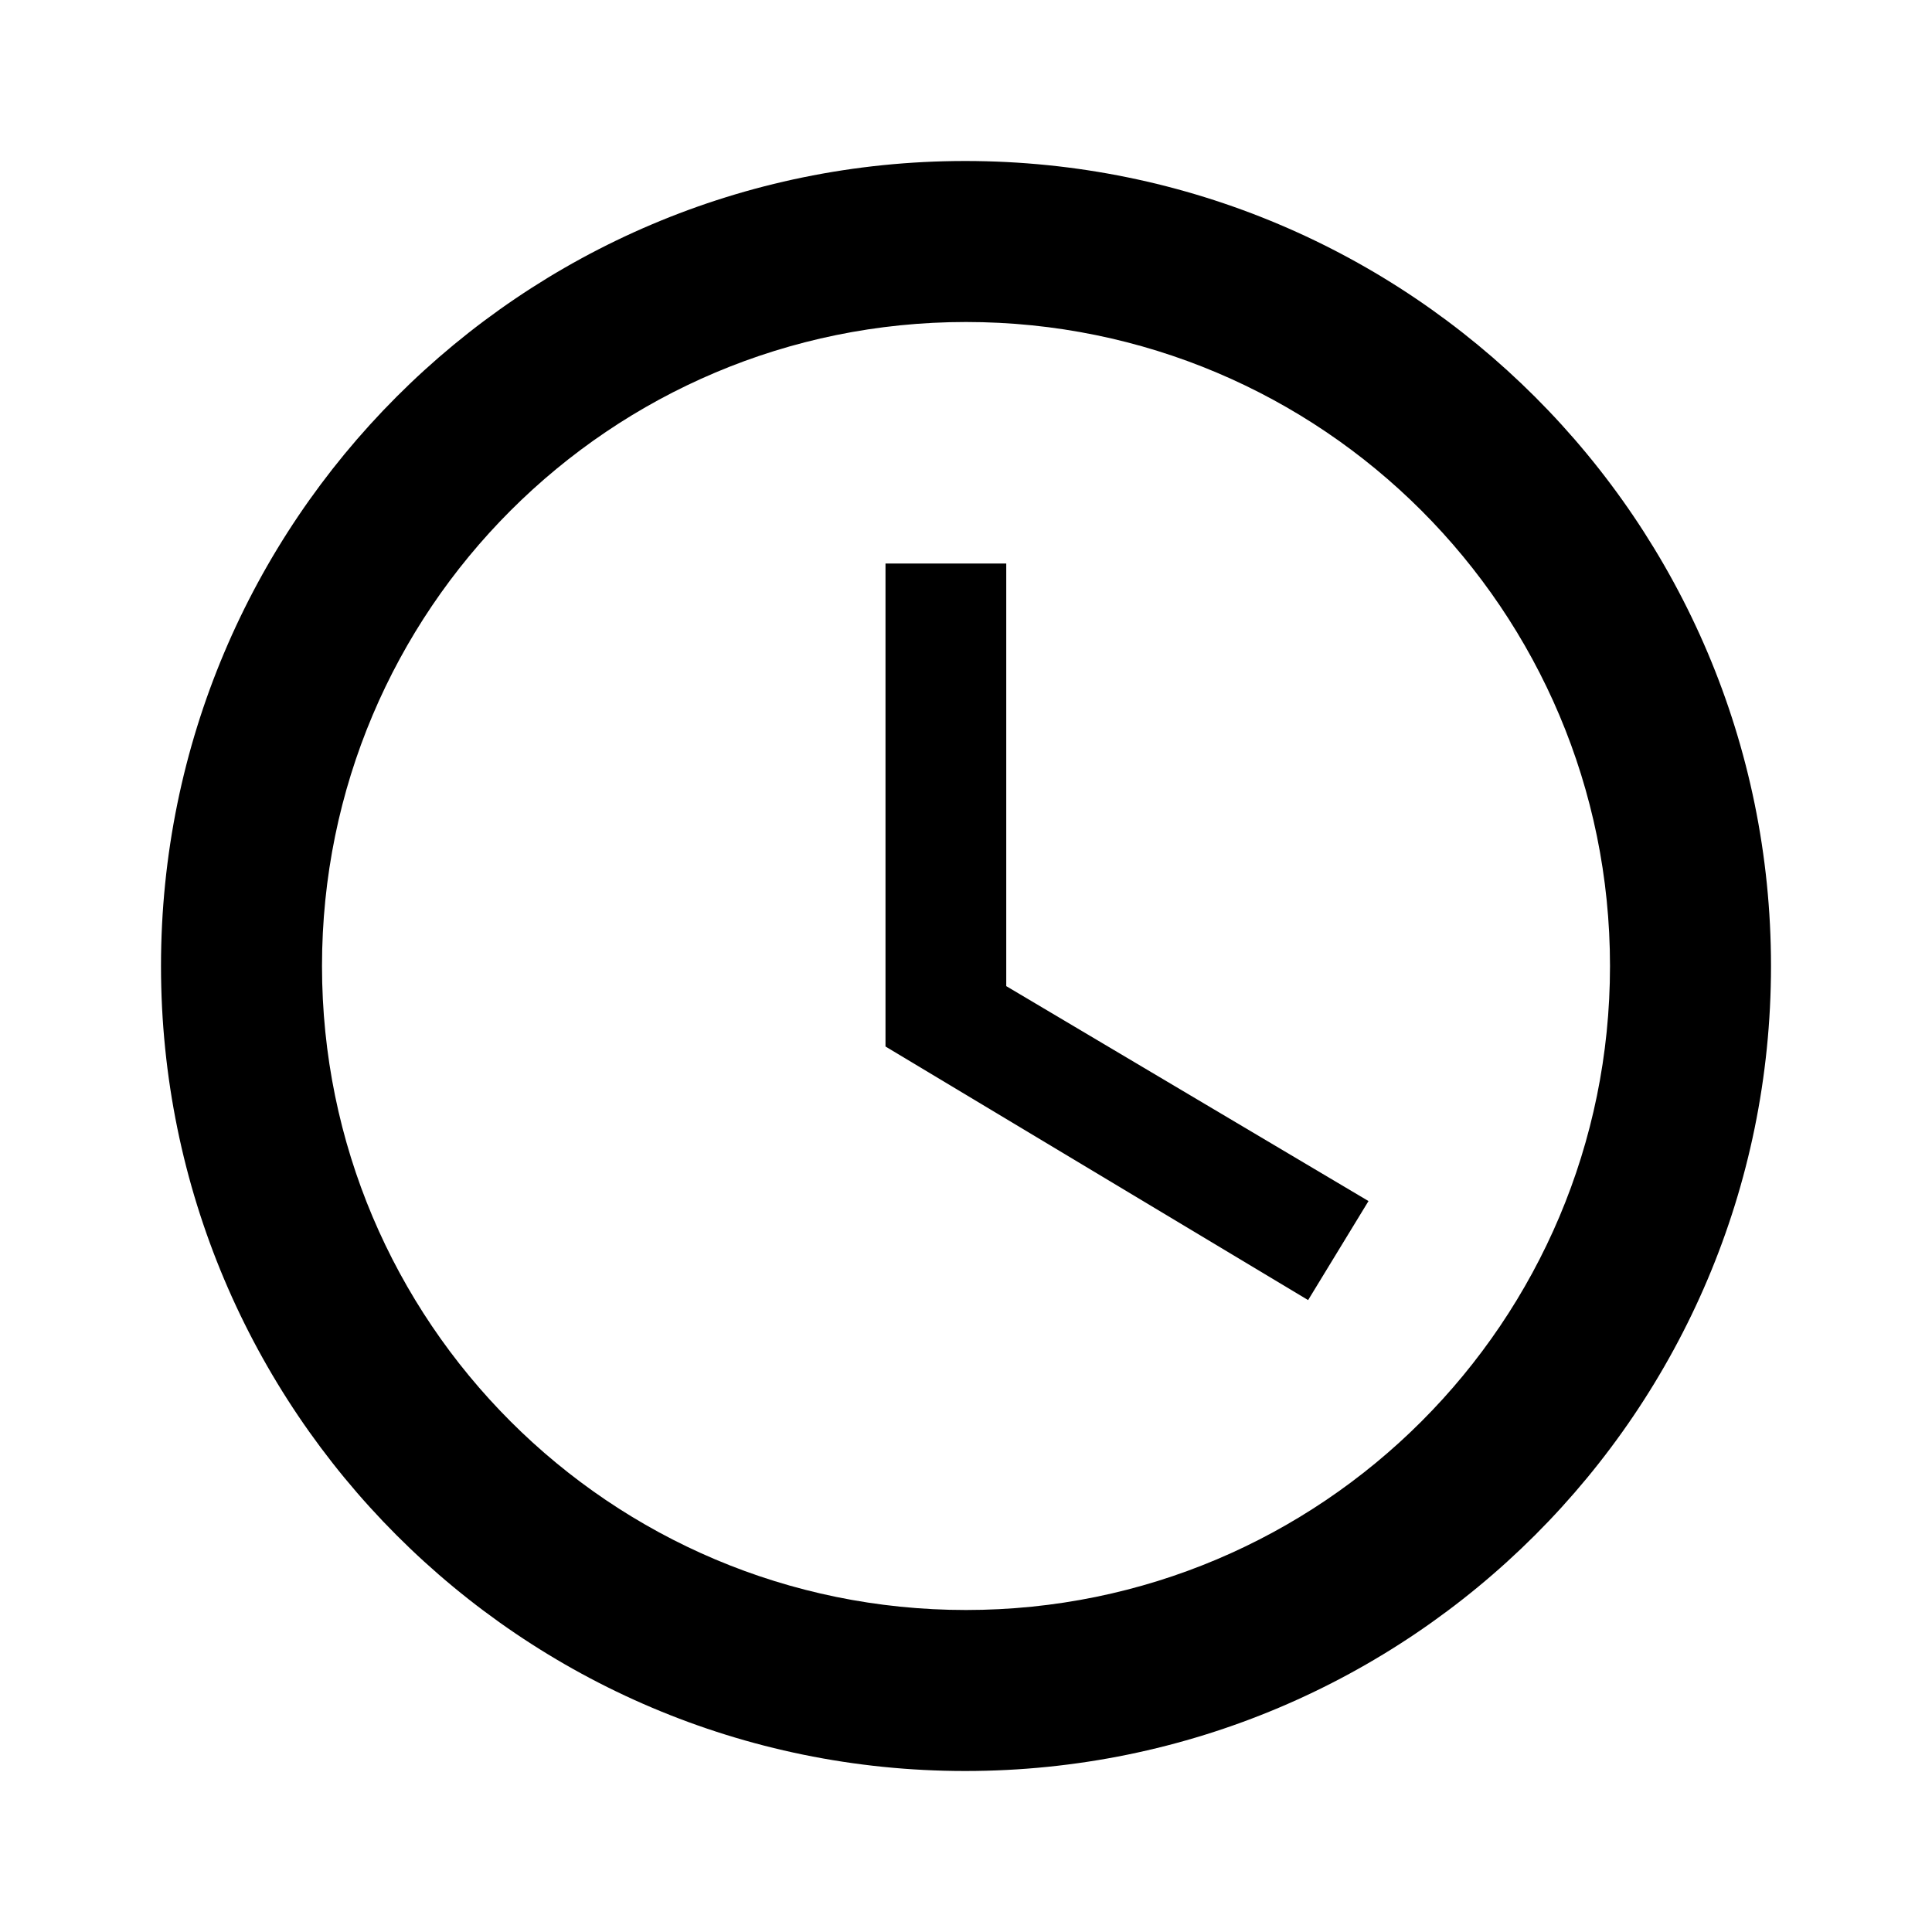
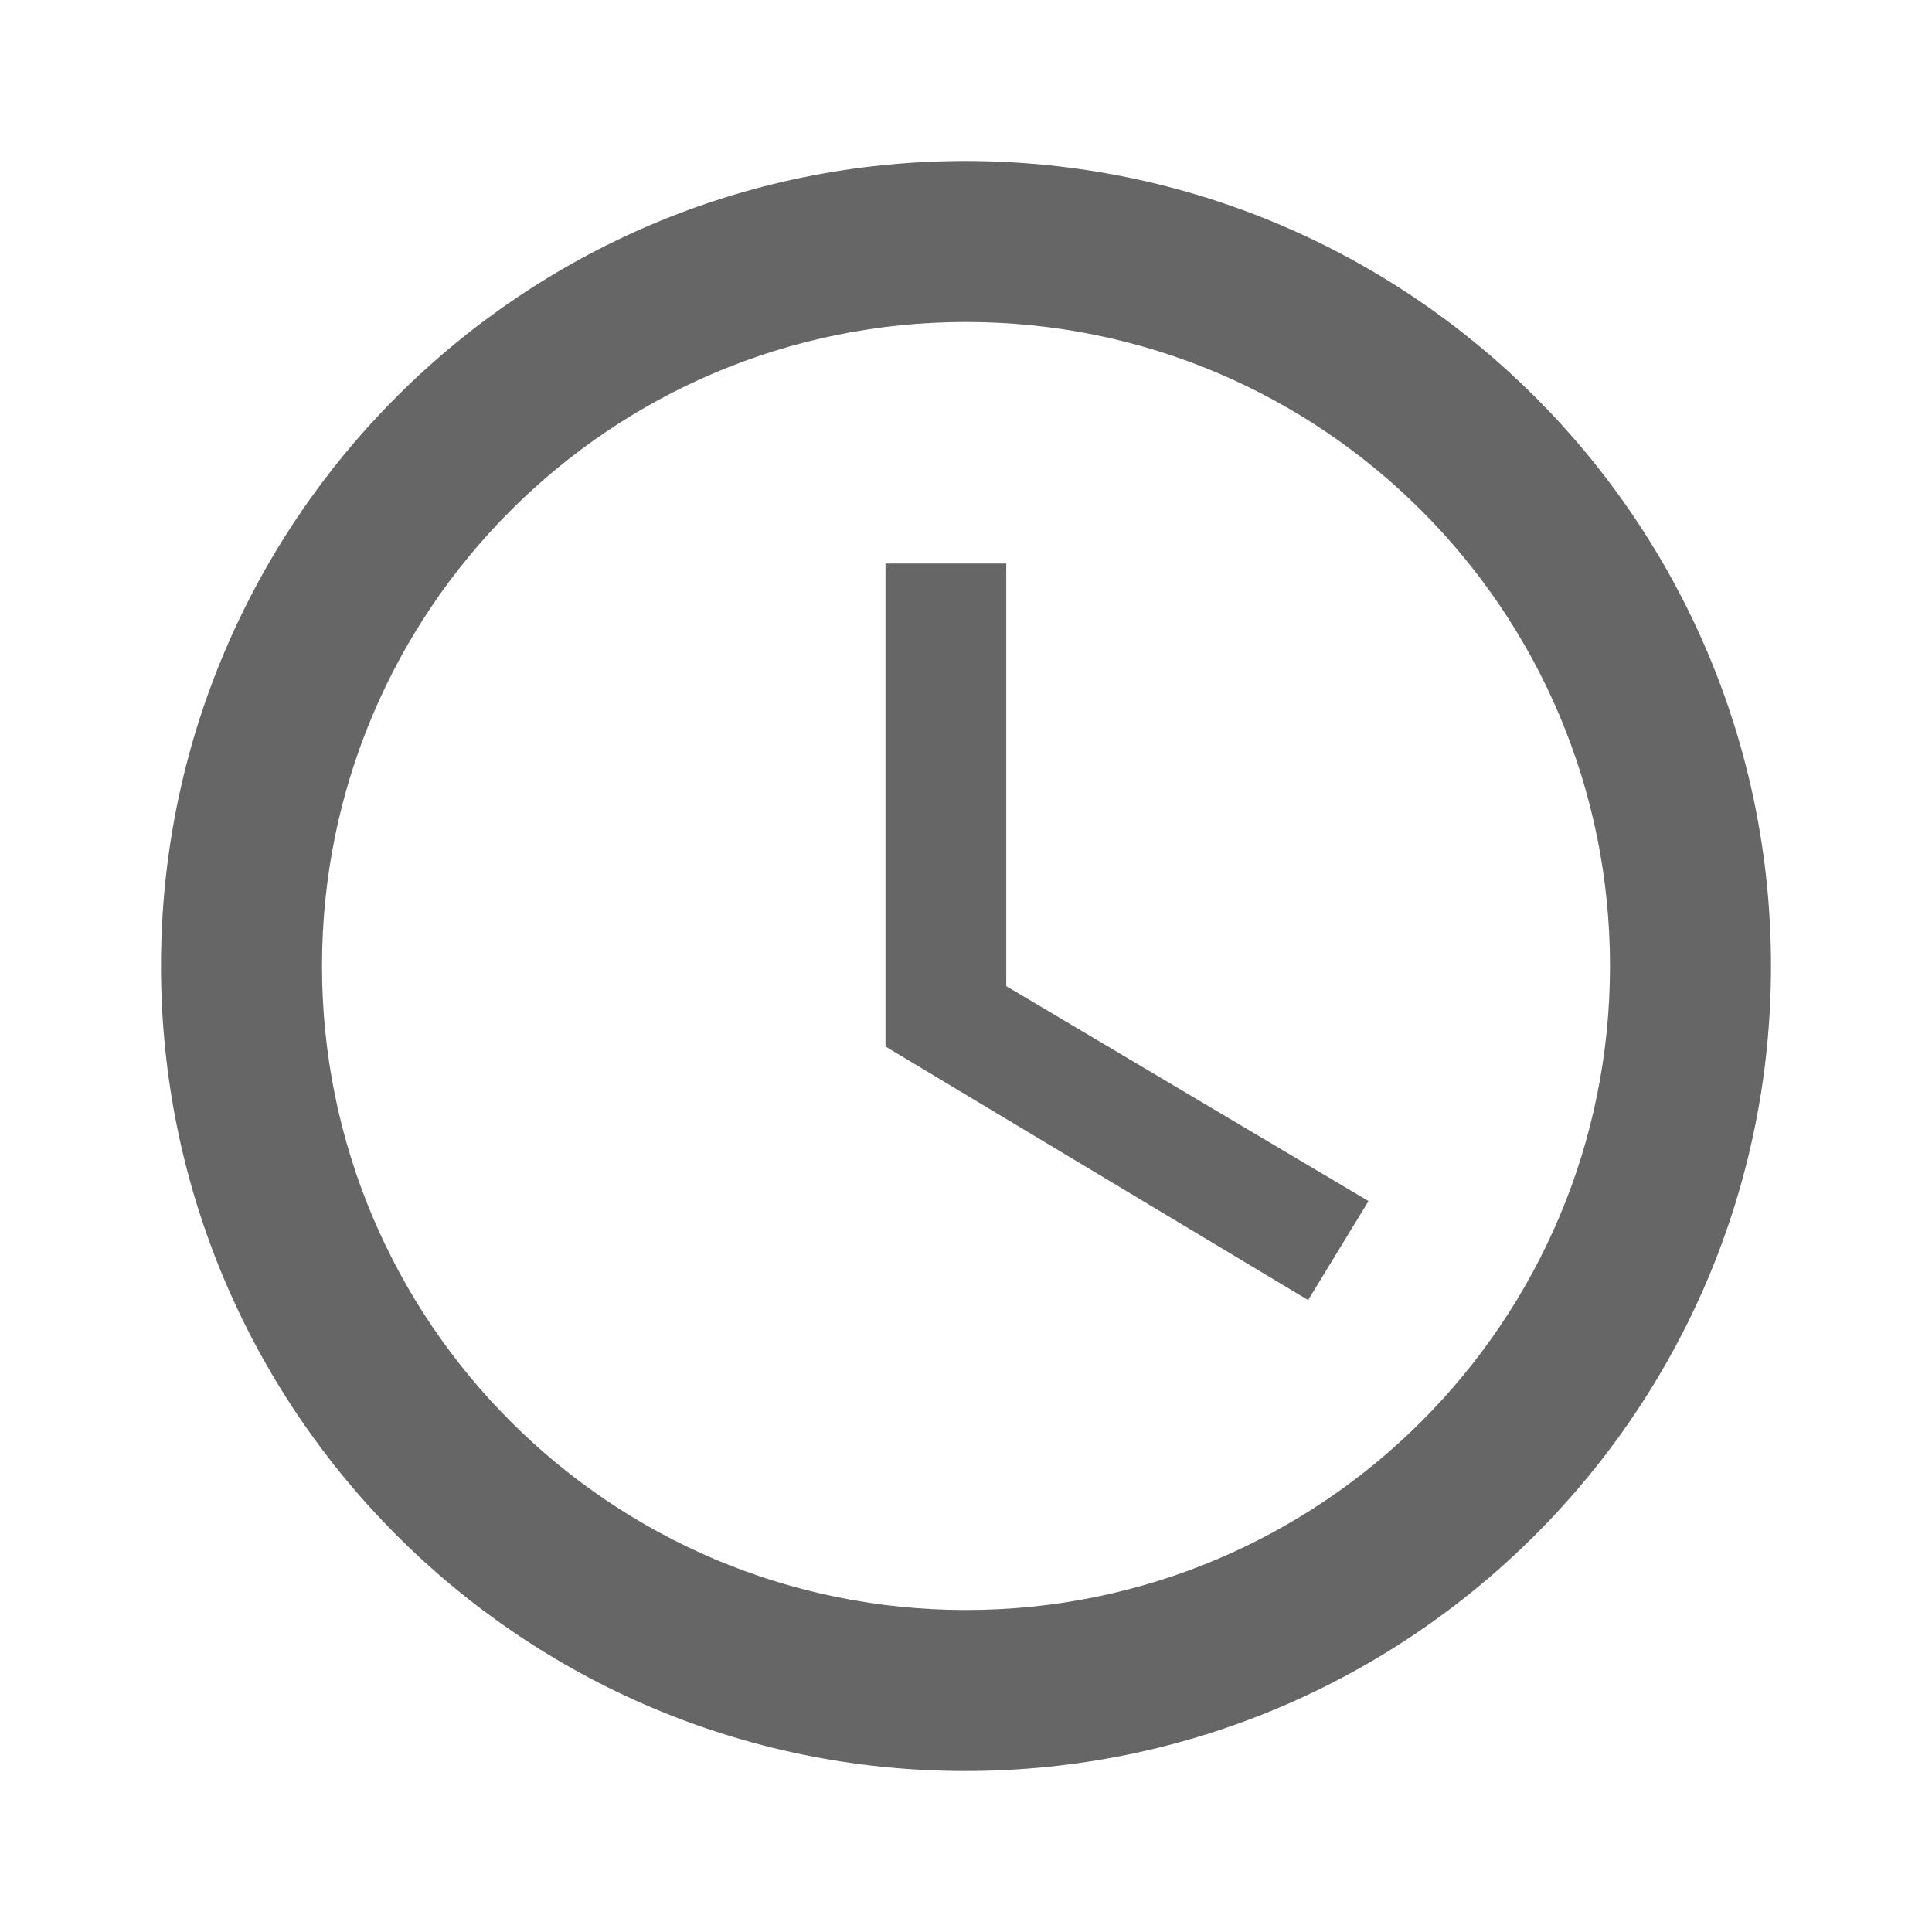
- <svg xmlns="http://www.w3.org/2000/svg" height="24px" viewBox="0 0 24 24" width="24px" fill="#000000">
+ <svg xmlns="http://www.w3.org/2000/svg" height="24px" viewBox="0 0 24 24" width="24px" fill="#666">
  <path d="M0 0h24v24H0z" fill="none" />
  <path d="M11.99 2C6.47 2 2 6.48 2 12s4.47 10 9.99 10C17.52 22 22 17.52 22 12S17.52 2 11.99 2zM12 20c-4.42 0-8-3.58-8-8s3.58-8 8-8 8 3.58 8 8-3.58 8-8 8z" />
  <path d="M12.5 7H11v6l5.25 3.15.75-1.23-4.5-2.67z" />
</svg>
